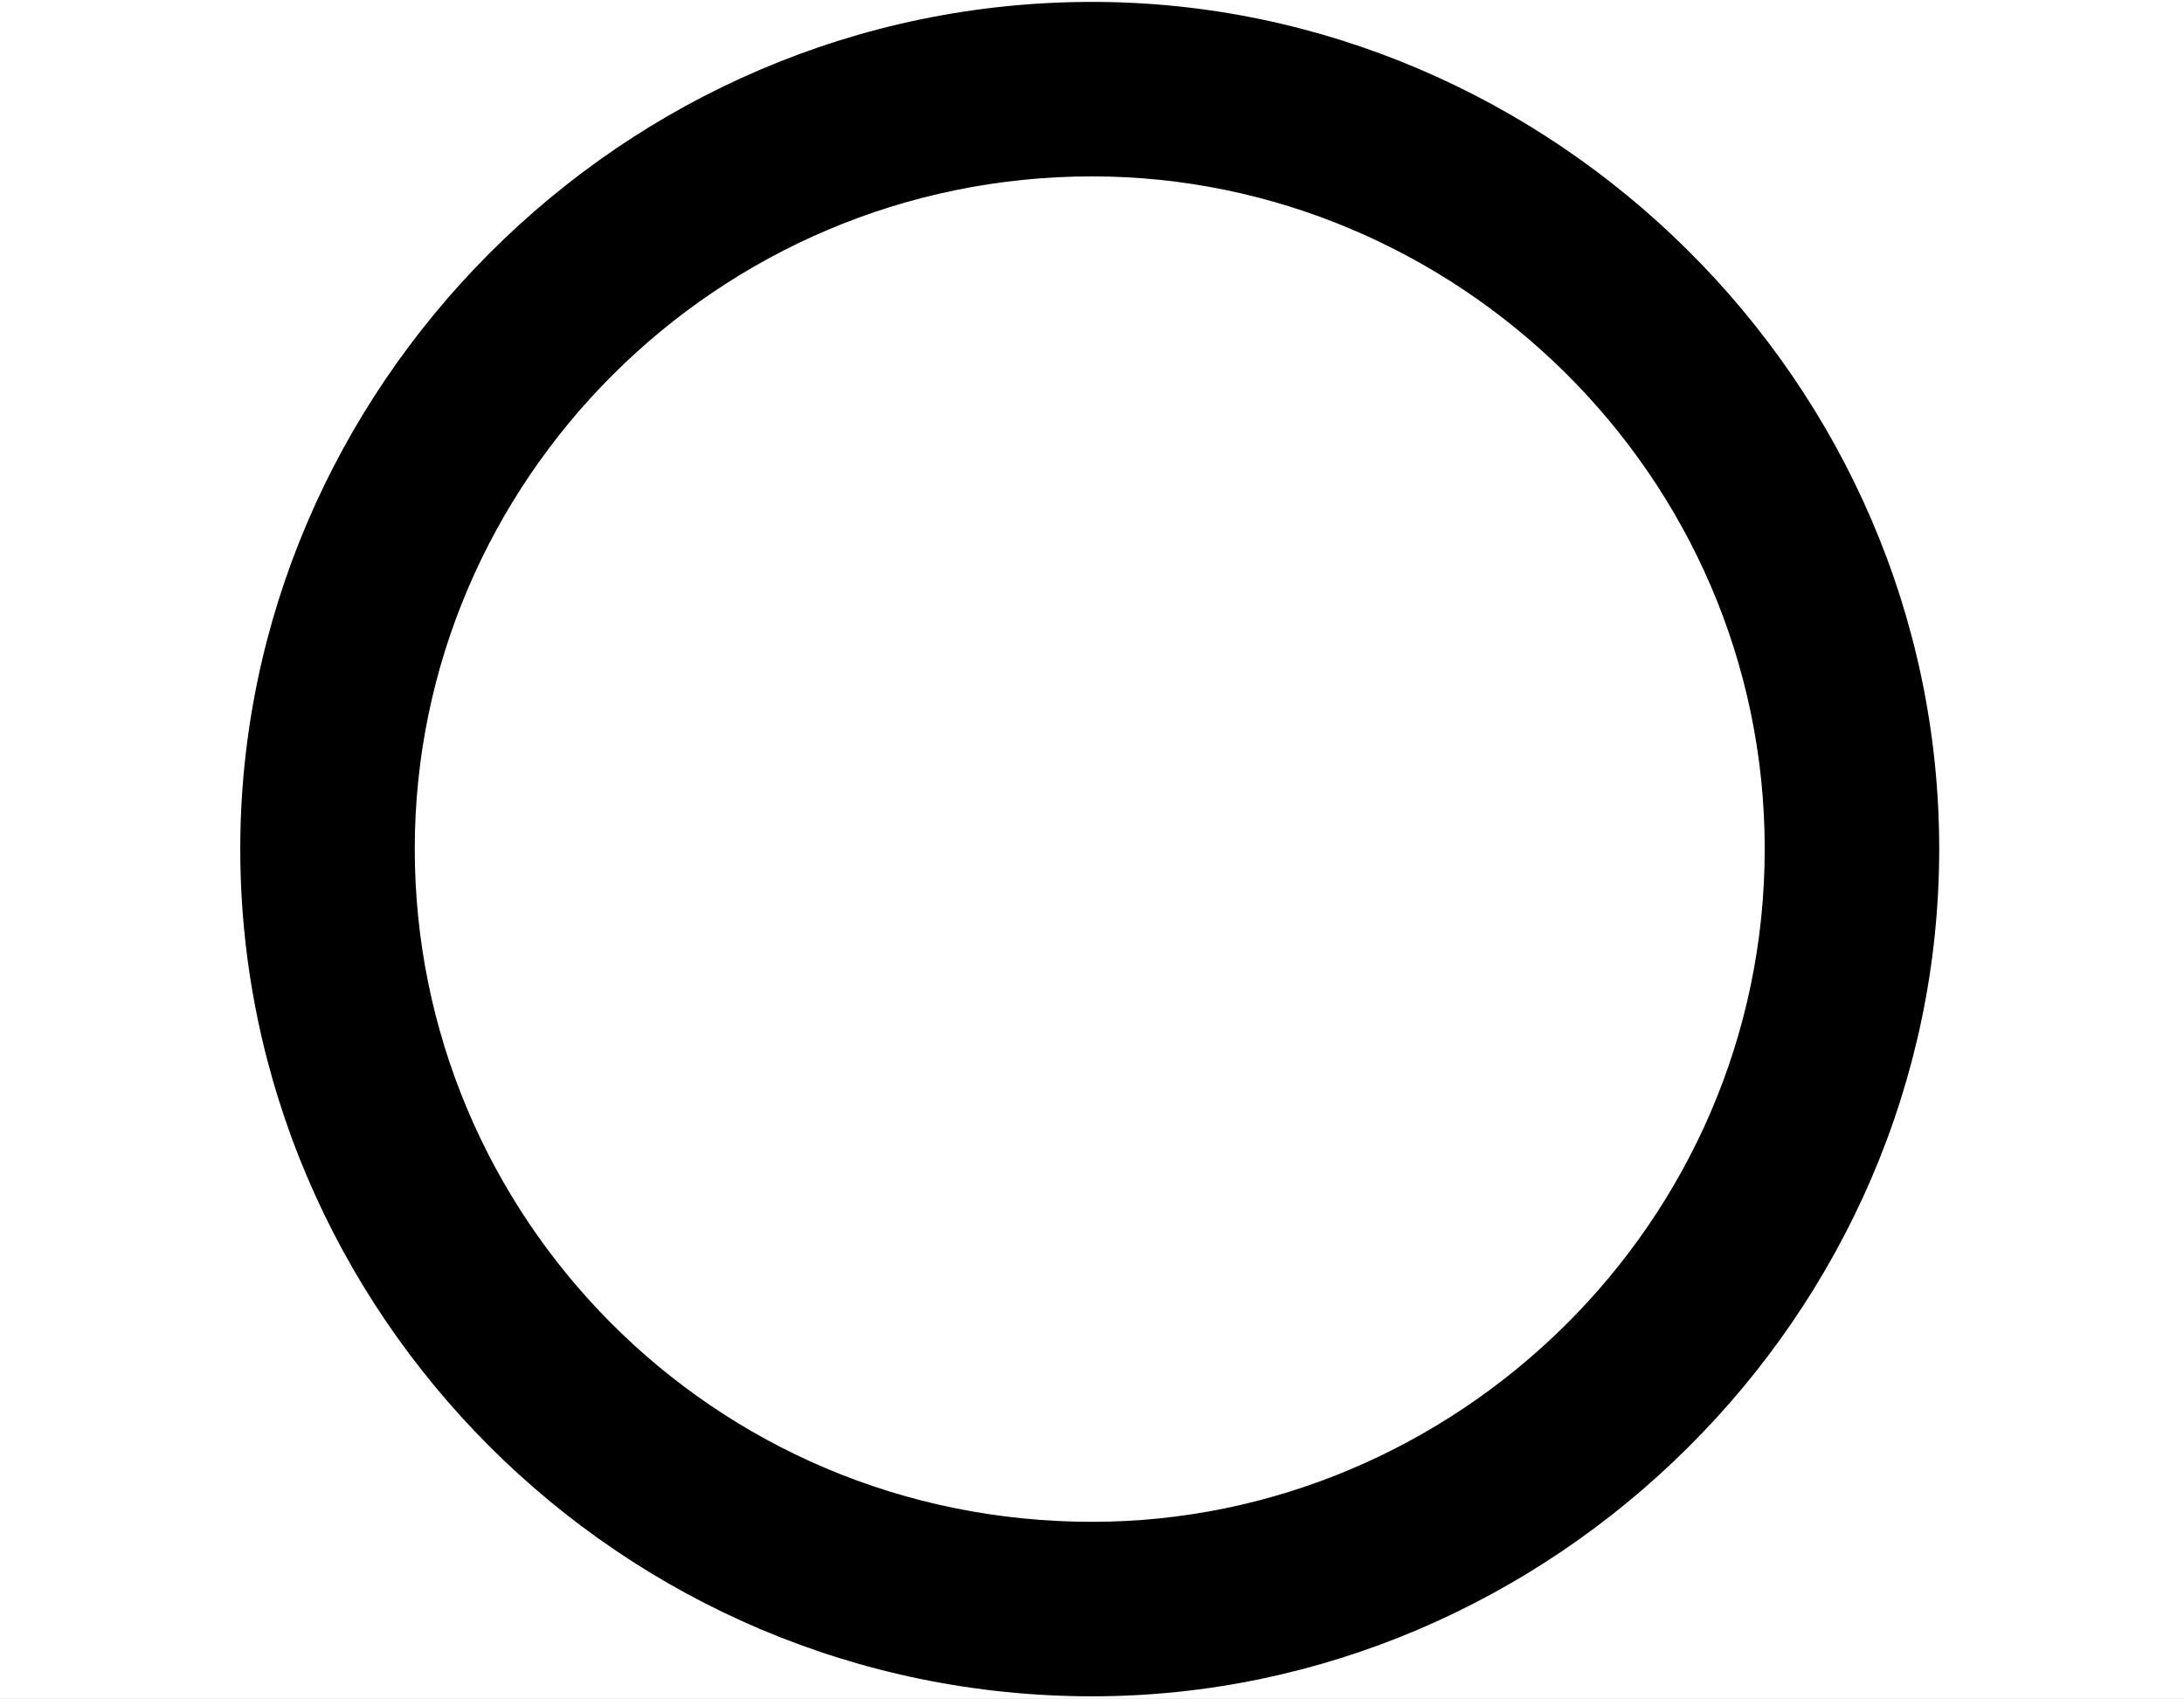
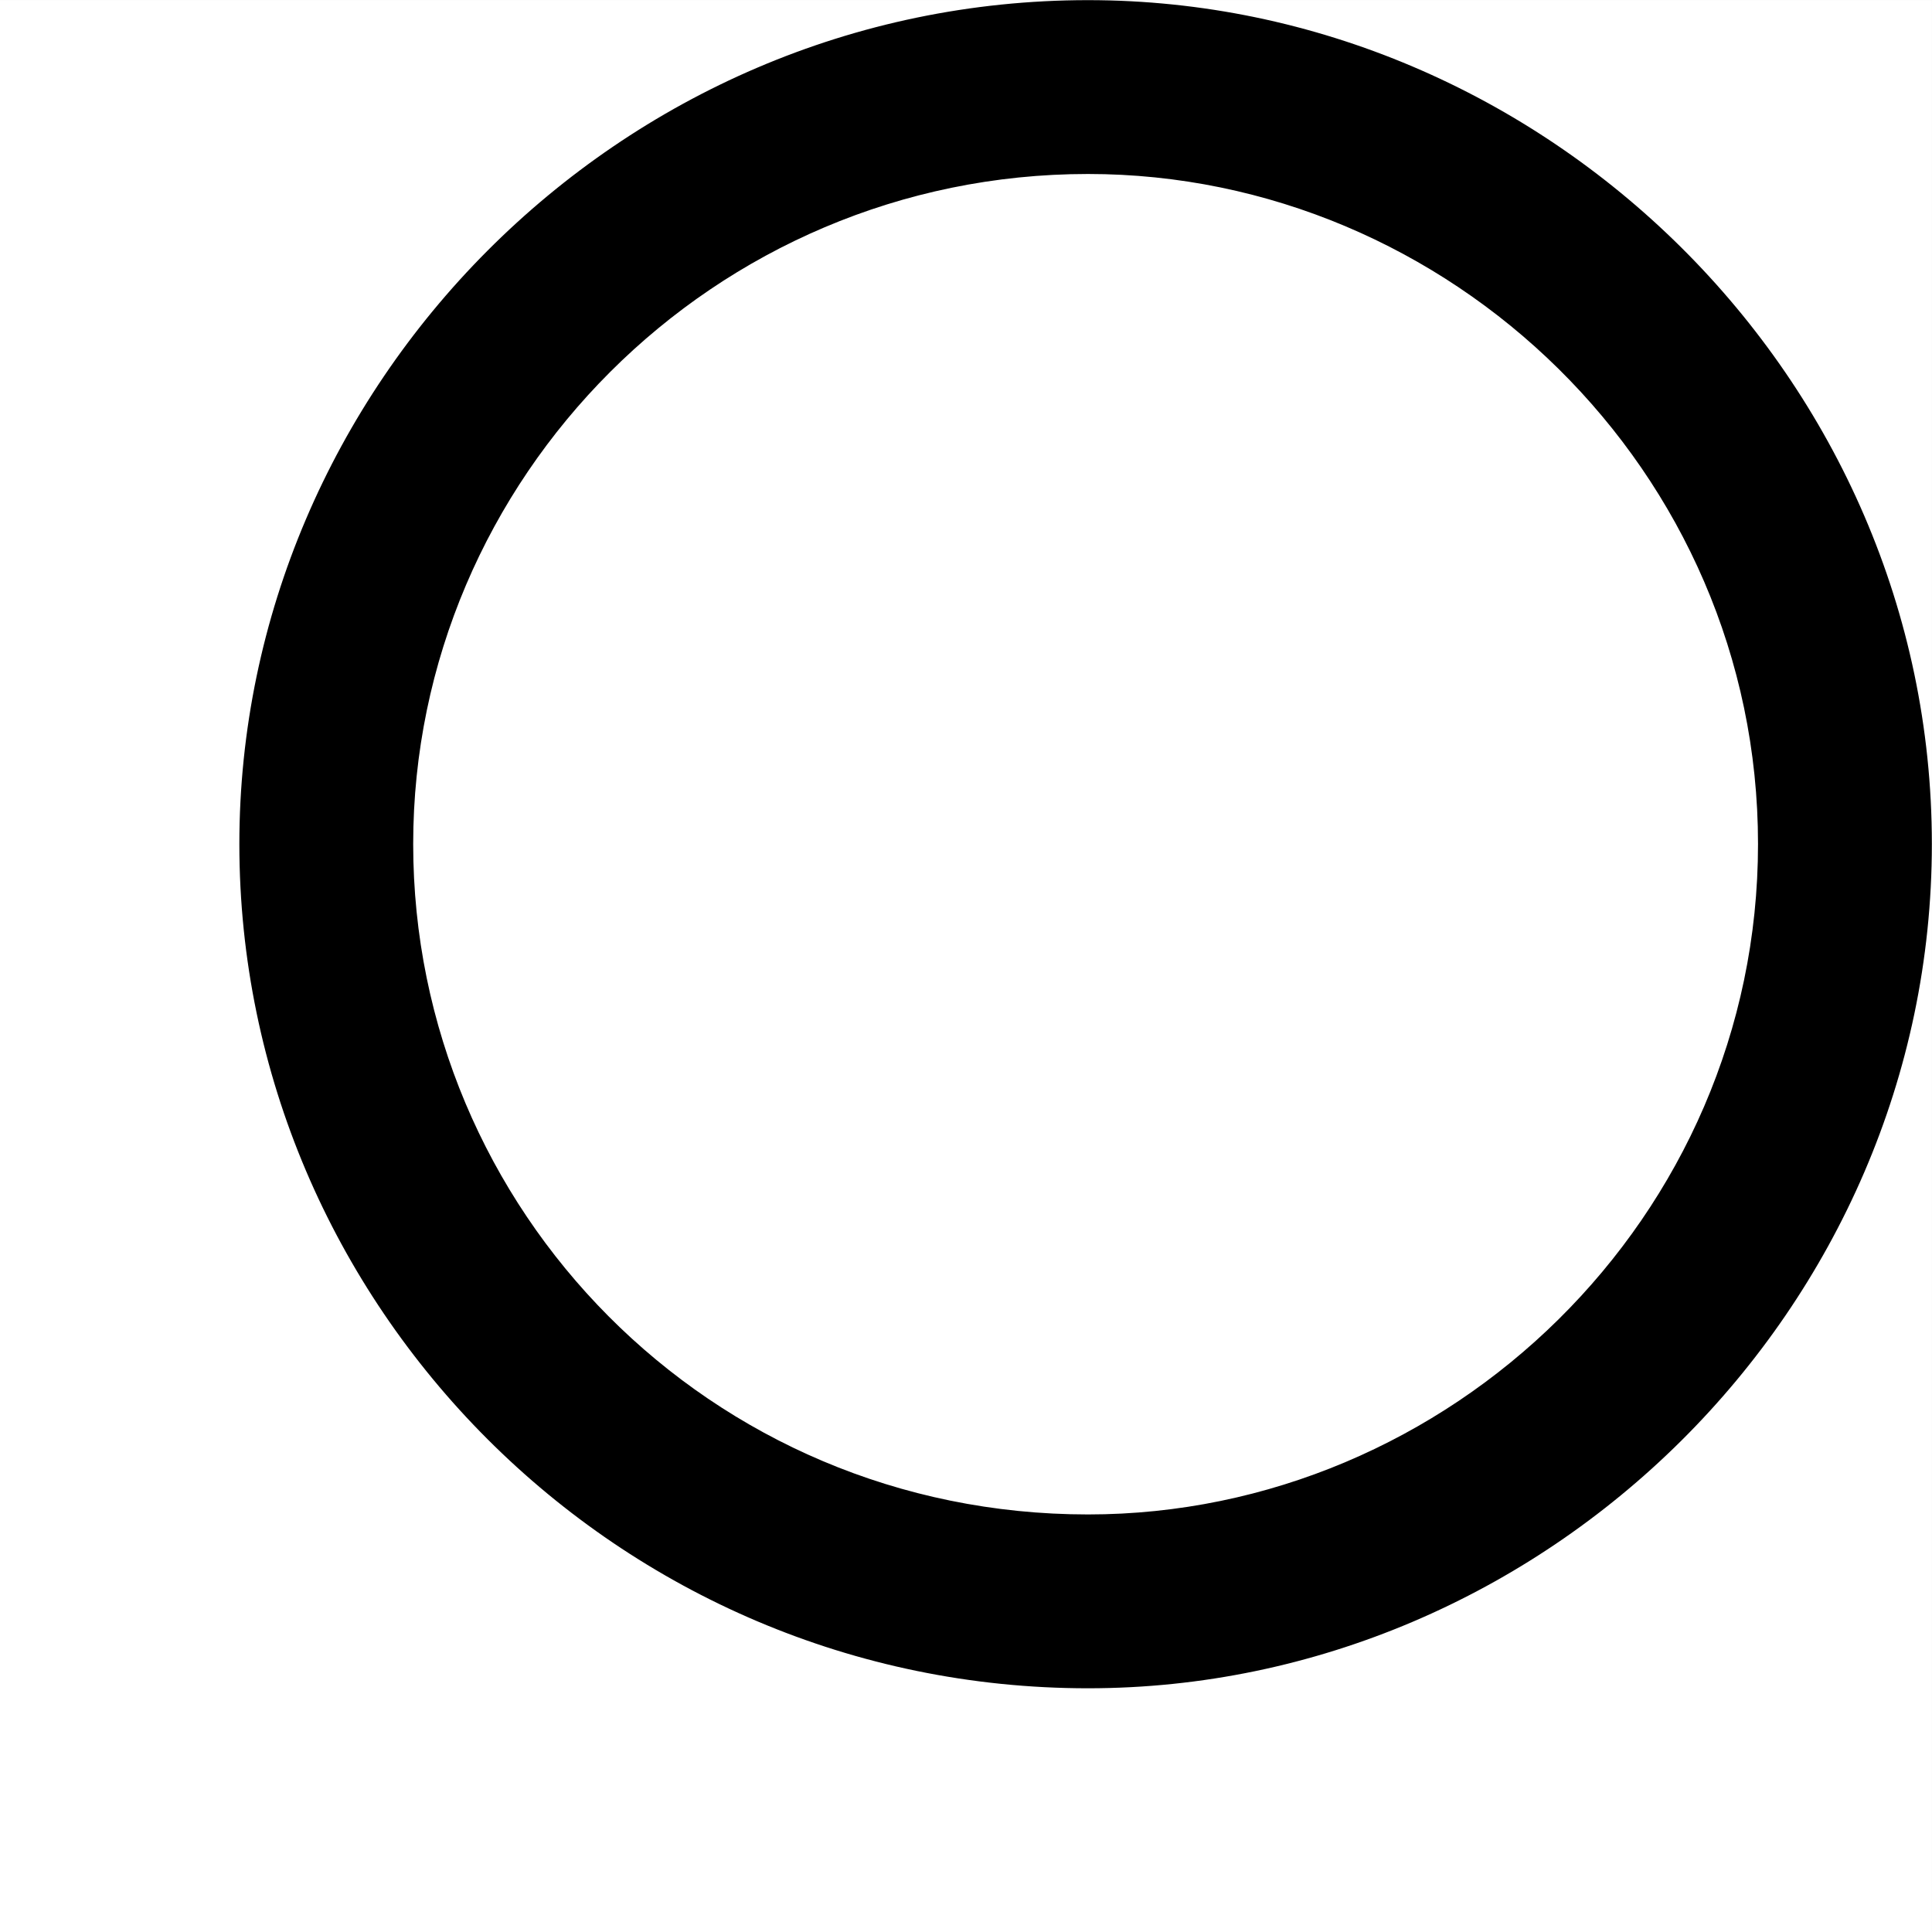
- <svg xmlns="http://www.w3.org/2000/svg" xmlns:xlink="http://www.w3.org/1999/xlink" height="5.812pt" version="1.1" viewBox="-21.804 19.375 7.472 5.812" width="7.472pt">
+ <svg xmlns="http://www.w3.org/2000/svg" xmlns:xlink="http://www.w3.org/1999/xlink" height="6.635pt" version="1.1" viewBox="-21.804 19.381 6.635 6.635" width="6.635pt">
  <defs>
    <path d="M4.423 -2.491C4.423 -3.557 3.537 -4.423 2.491 -4.423C1.415 -4.423 0.548 -3.537 0.548 -2.491C0.548 -1.435 1.415 -0.558 2.491 -0.558C3.537 -0.558 4.423 -1.425 4.423 -2.491ZM2.491 -0.956C1.624 -0.956 0.946 -1.654 0.946 -2.491S1.634 -4.025 2.491 -4.025C3.318 -4.025 4.025 -3.347 4.025 -2.491S3.318 -0.956 2.491 -0.956Z" id="g0-14" />
  </defs>
  <g id="page1" transform="matrix(1.5 0 0 1.5 0 0)">
-     <rect fill="#ffffff" height="3.874" width="4.981" x="-14.536" y="12.916" />
+     <rect fill="#ffffff" height="4.423" width="4.423" x="-14.536" y="12.921" />
    <use x="-14.536" xlink:href="#g0-14" y="17.344" />
  </g>
</svg>
